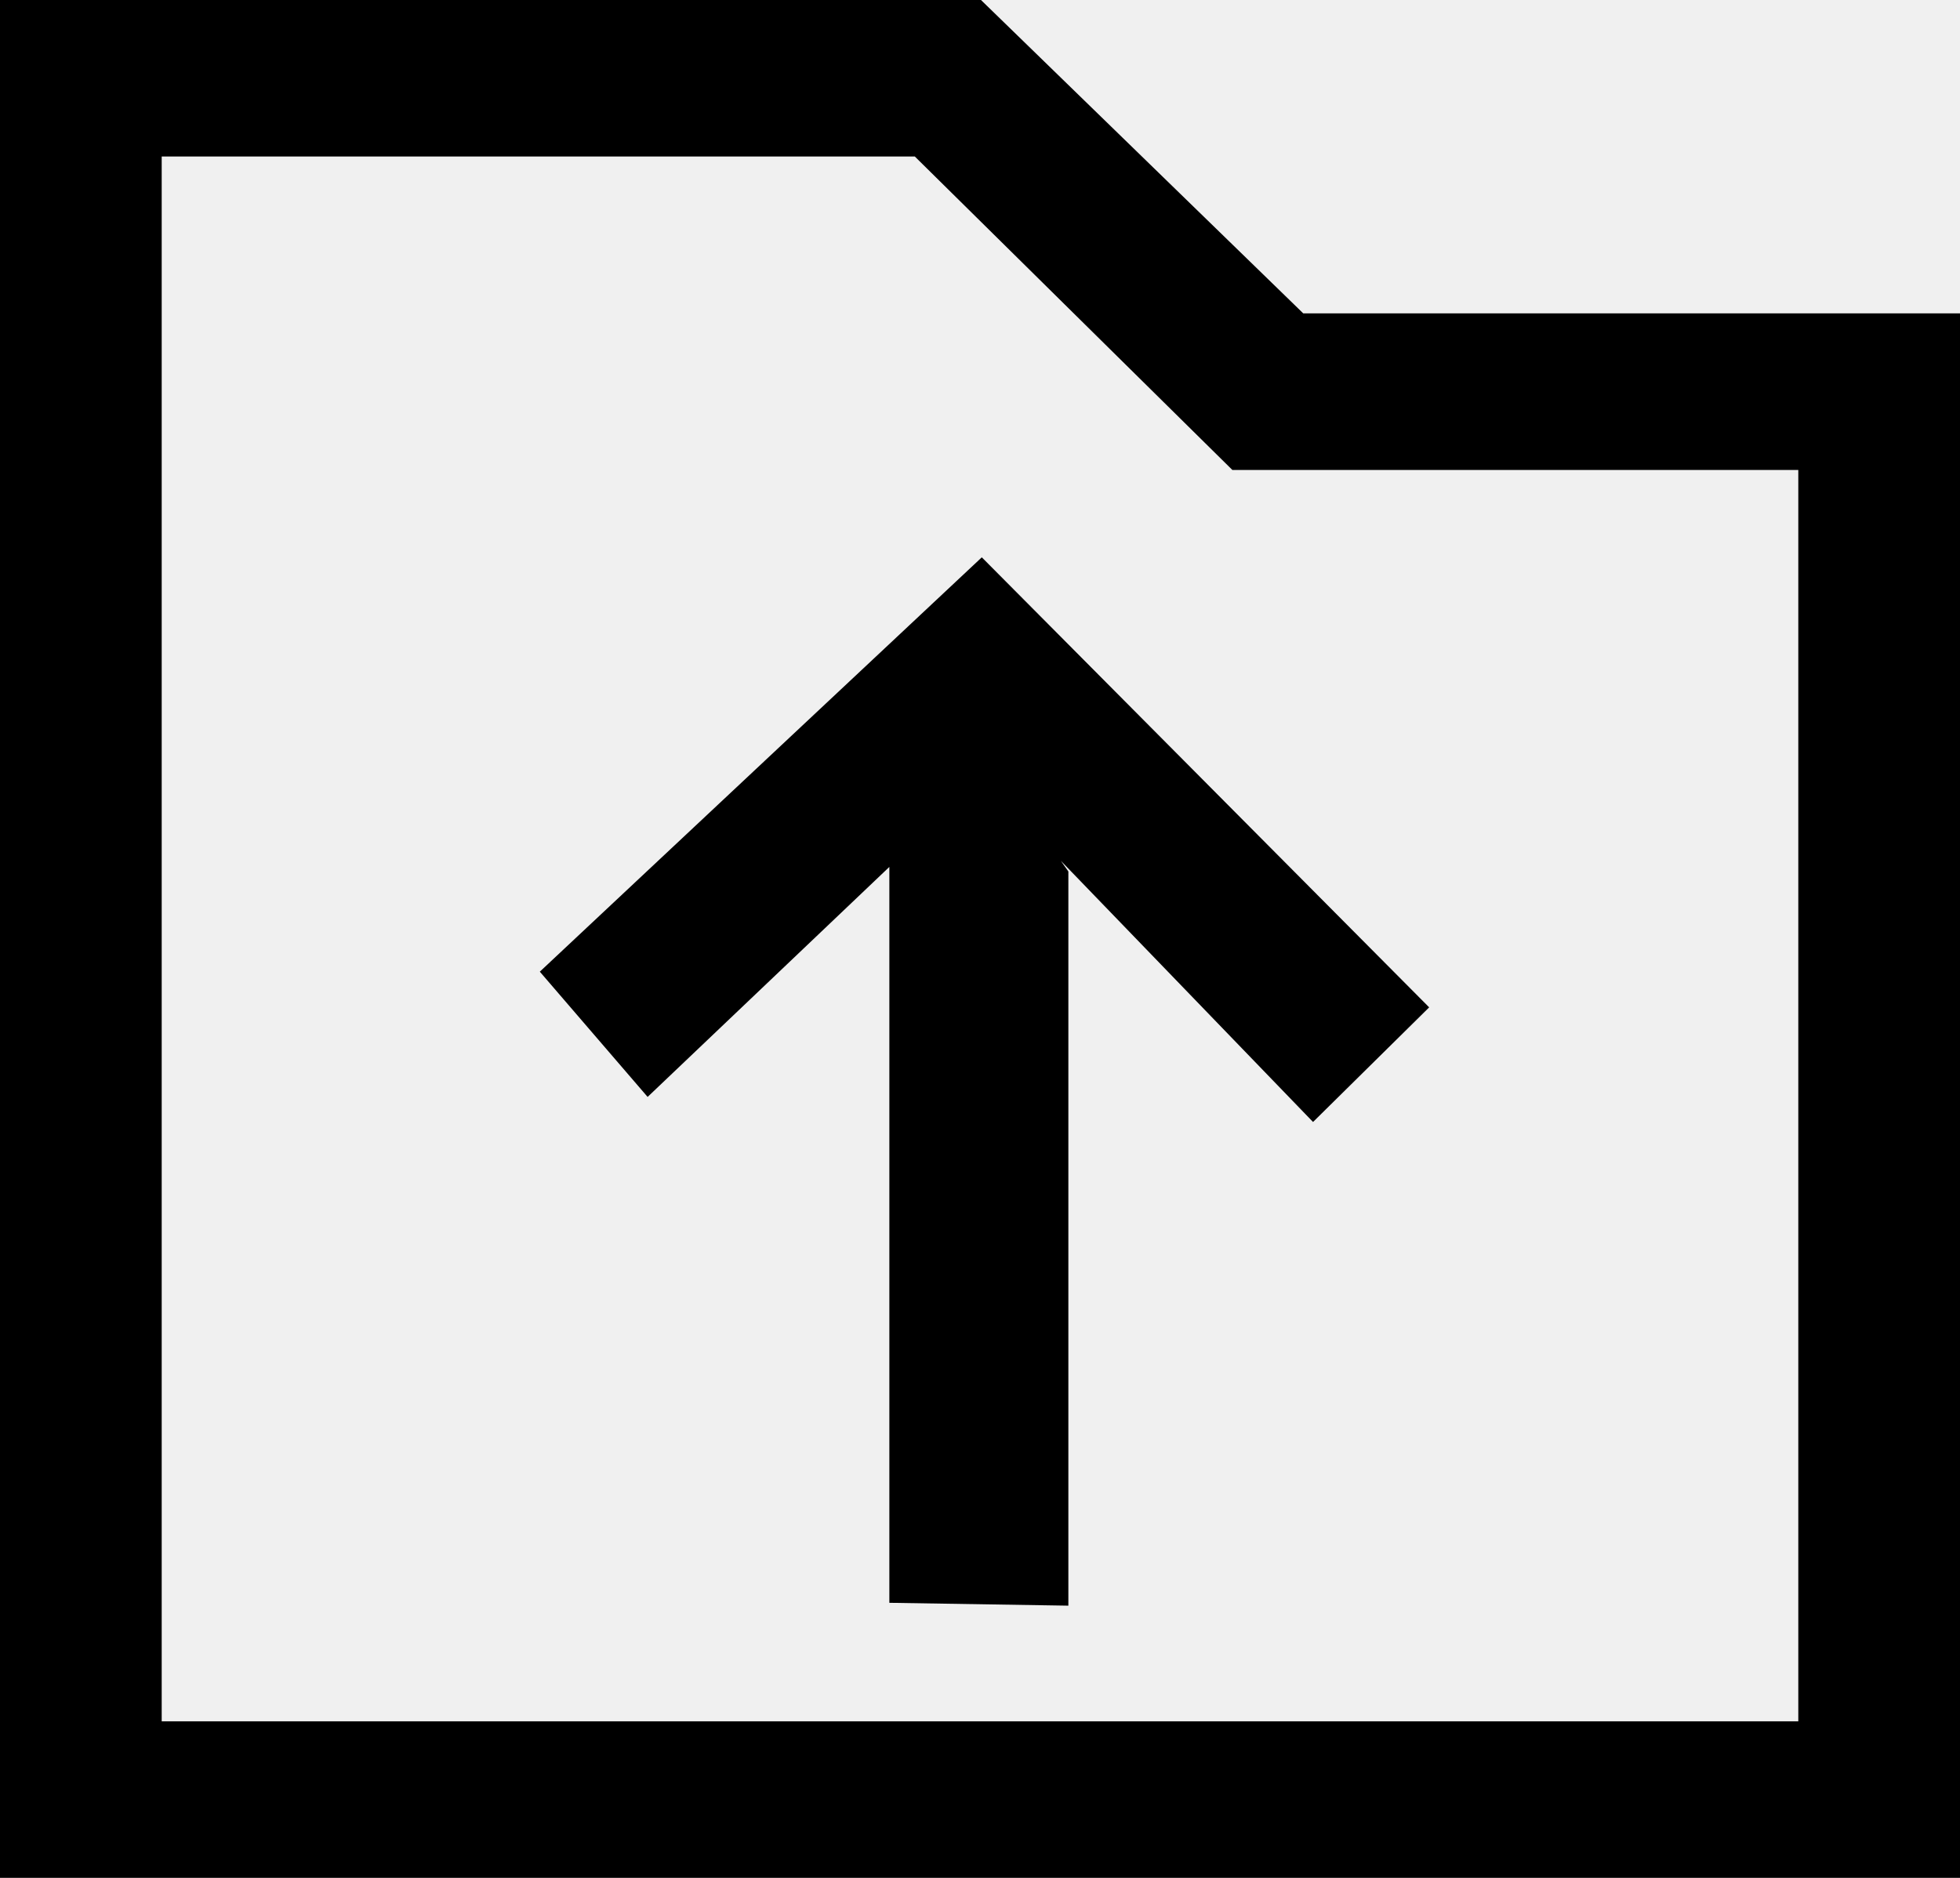
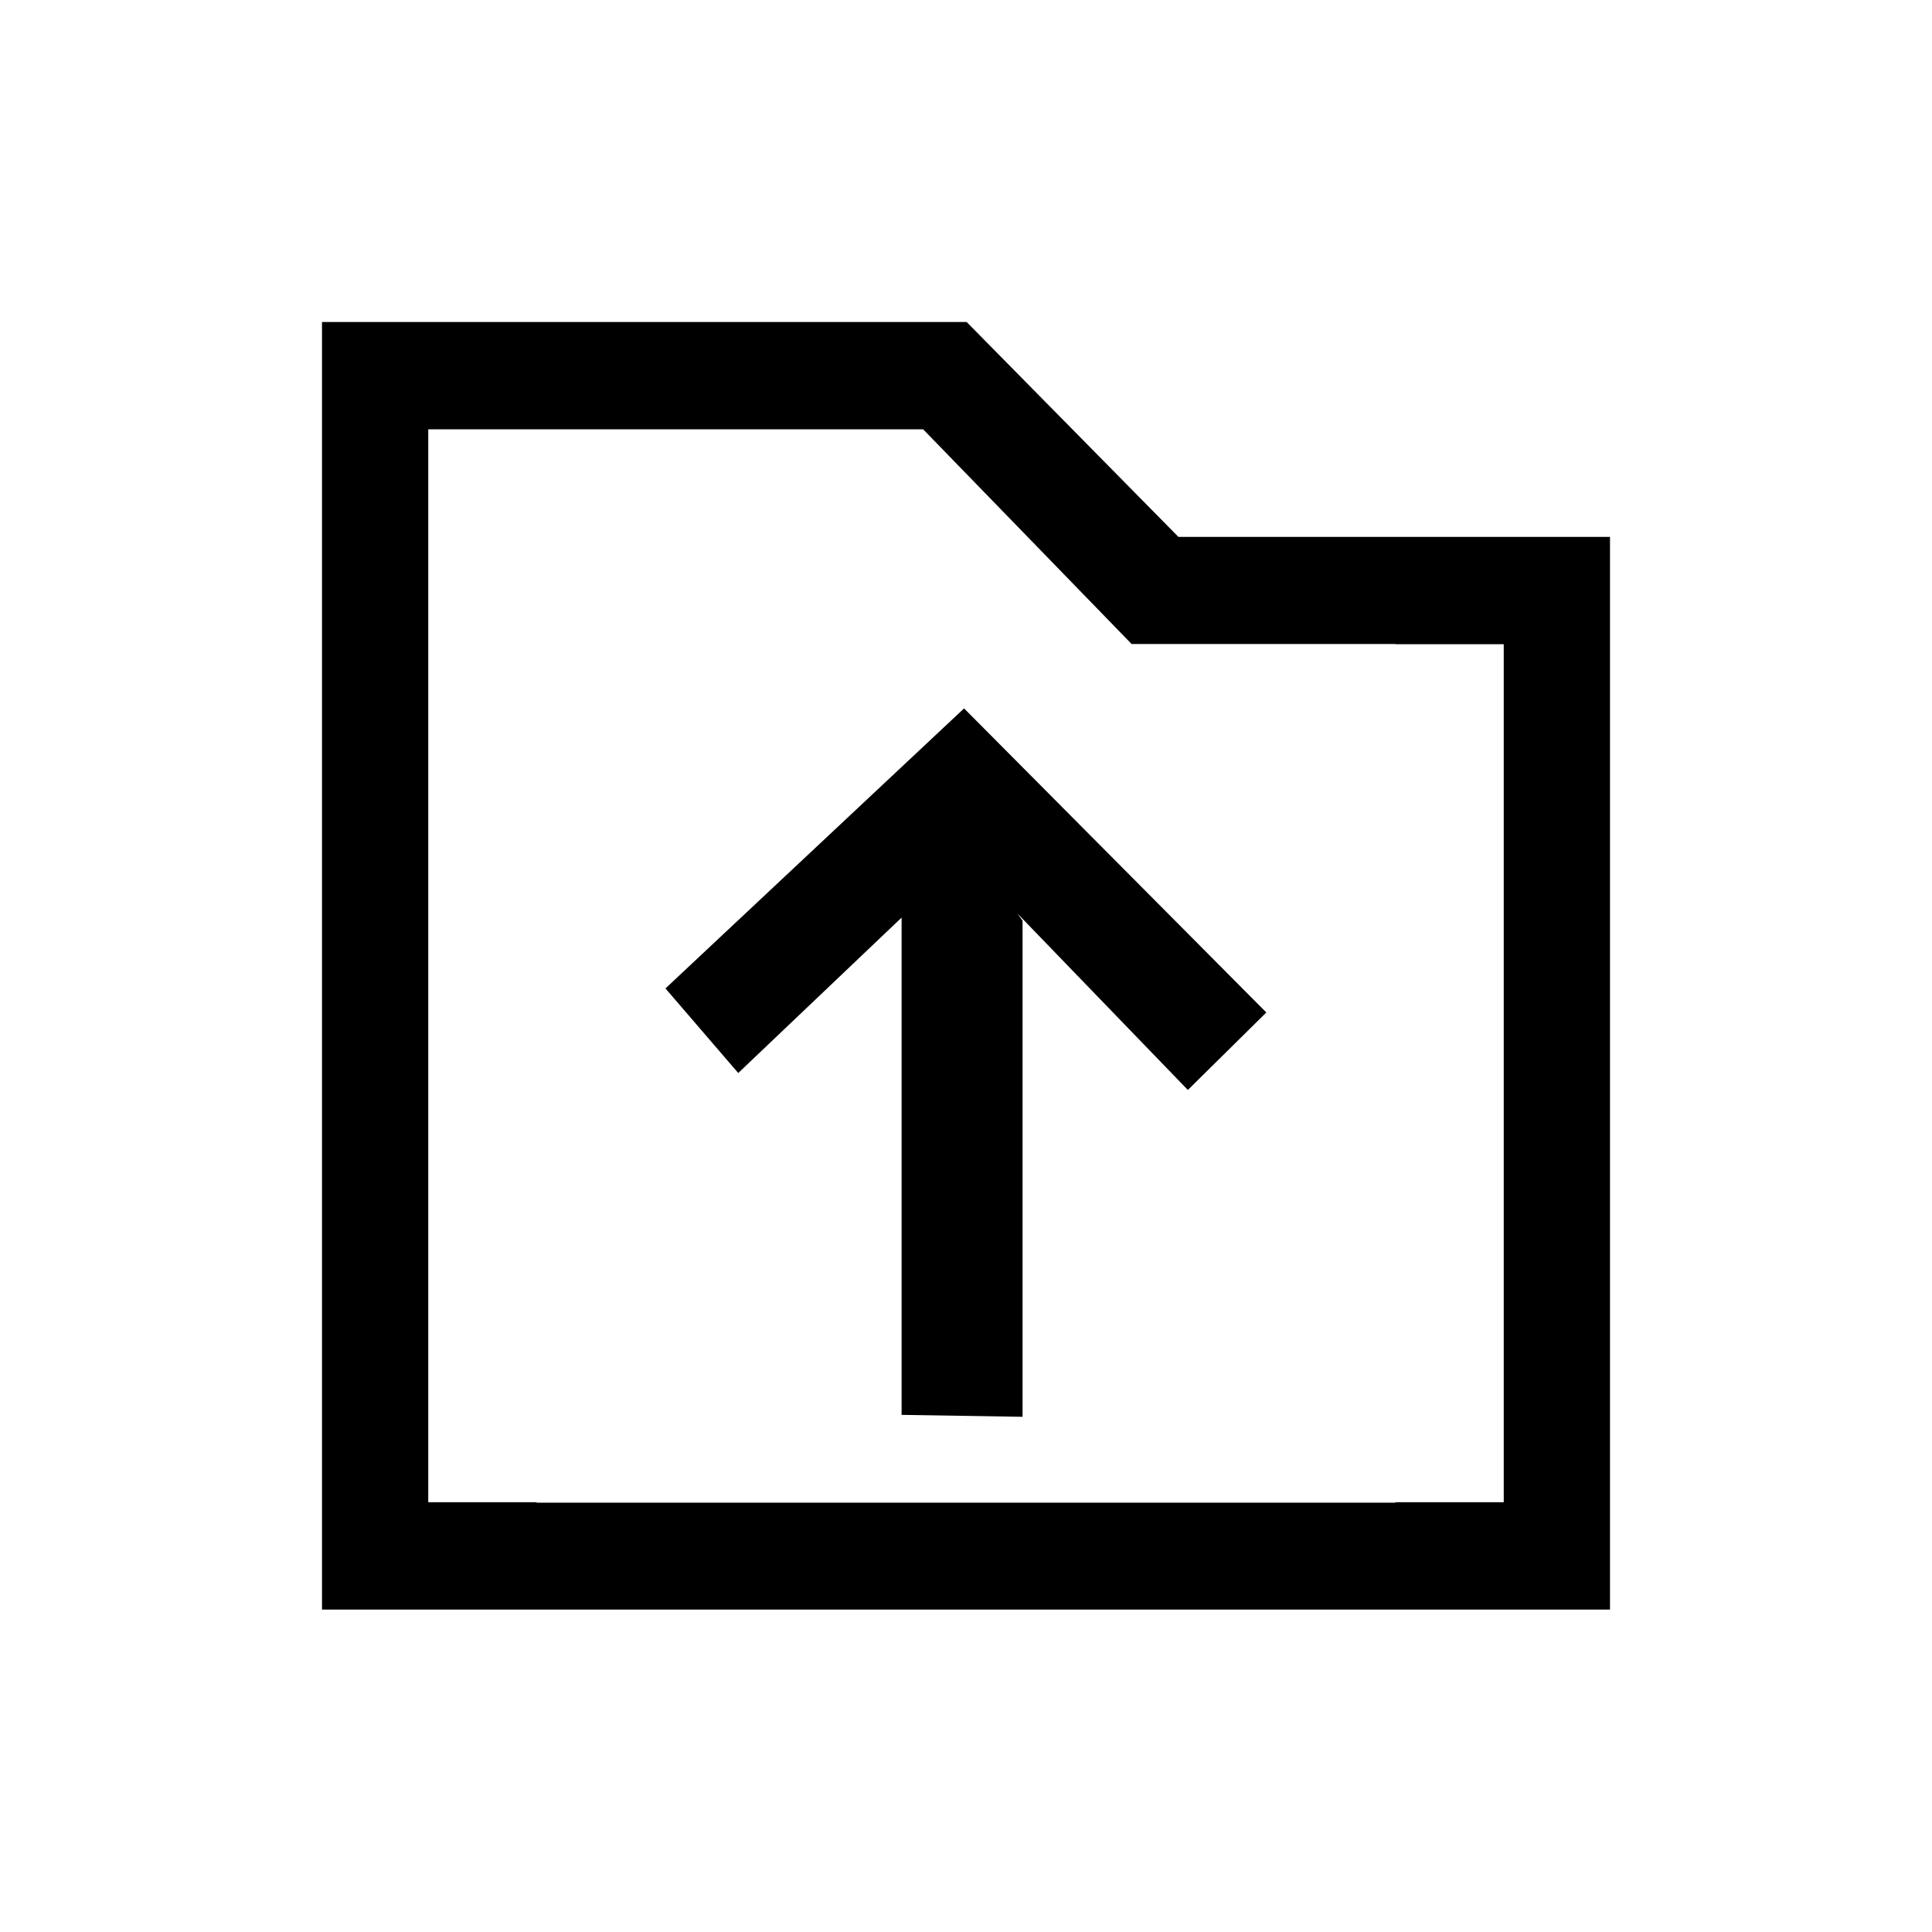
- <svg xmlns="http://www.w3.org/2000/svg" width="24" height="23" viewBox="0 0 24 23" fill="none">
-   <path fill-rule="evenodd" clip-rule="evenodd" d="M10.89 10.618L7.93 13.435L6.61 11.901L12.022 6.826L17.5 12.338L16.078 13.742L12.99 10.543L13.082 10.674L13.082 19.666L10.89 19.631L10.89 10.62L10.89 10.618Z" fill="black" />
-   <path fill-rule="evenodd" clip-rule="evenodd" d="M0 0H12.012L15.958 3.838H24V23H0V0ZM1.98 1.917V11.5V21.083H22.02V5.756H15.09L11.202 1.917H1.98Z" fill="black" />
+ <svg xmlns="http://www.w3.org/2000/svg" width="18" height="18" viewBox="0 0 18 18" fill="none">
+   <rect width="18" height="18" fill="white" />
+   <path fill-rule="evenodd" clip-rule="evenodd" d="M8.4 8.549L6.878 9.997L6.2 9.209L8.982 6.6L11.798 9.433L11.067 10.155L9.479 8.511L9.527 8.578L9.527 13.2L8.4 13.182L8.4 8.549Z" fill="black" />
+   <path fill-rule="evenodd" clip-rule="evenodd" d="M9.006 3H3V14.996H15V5.002H10.979L9.006 3ZM3.99 13.996V4H8.601L10.543 6H13V6.002H14.01V13.996H13V14H5V13.996H3.99Z" fill="black" />
</svg>
